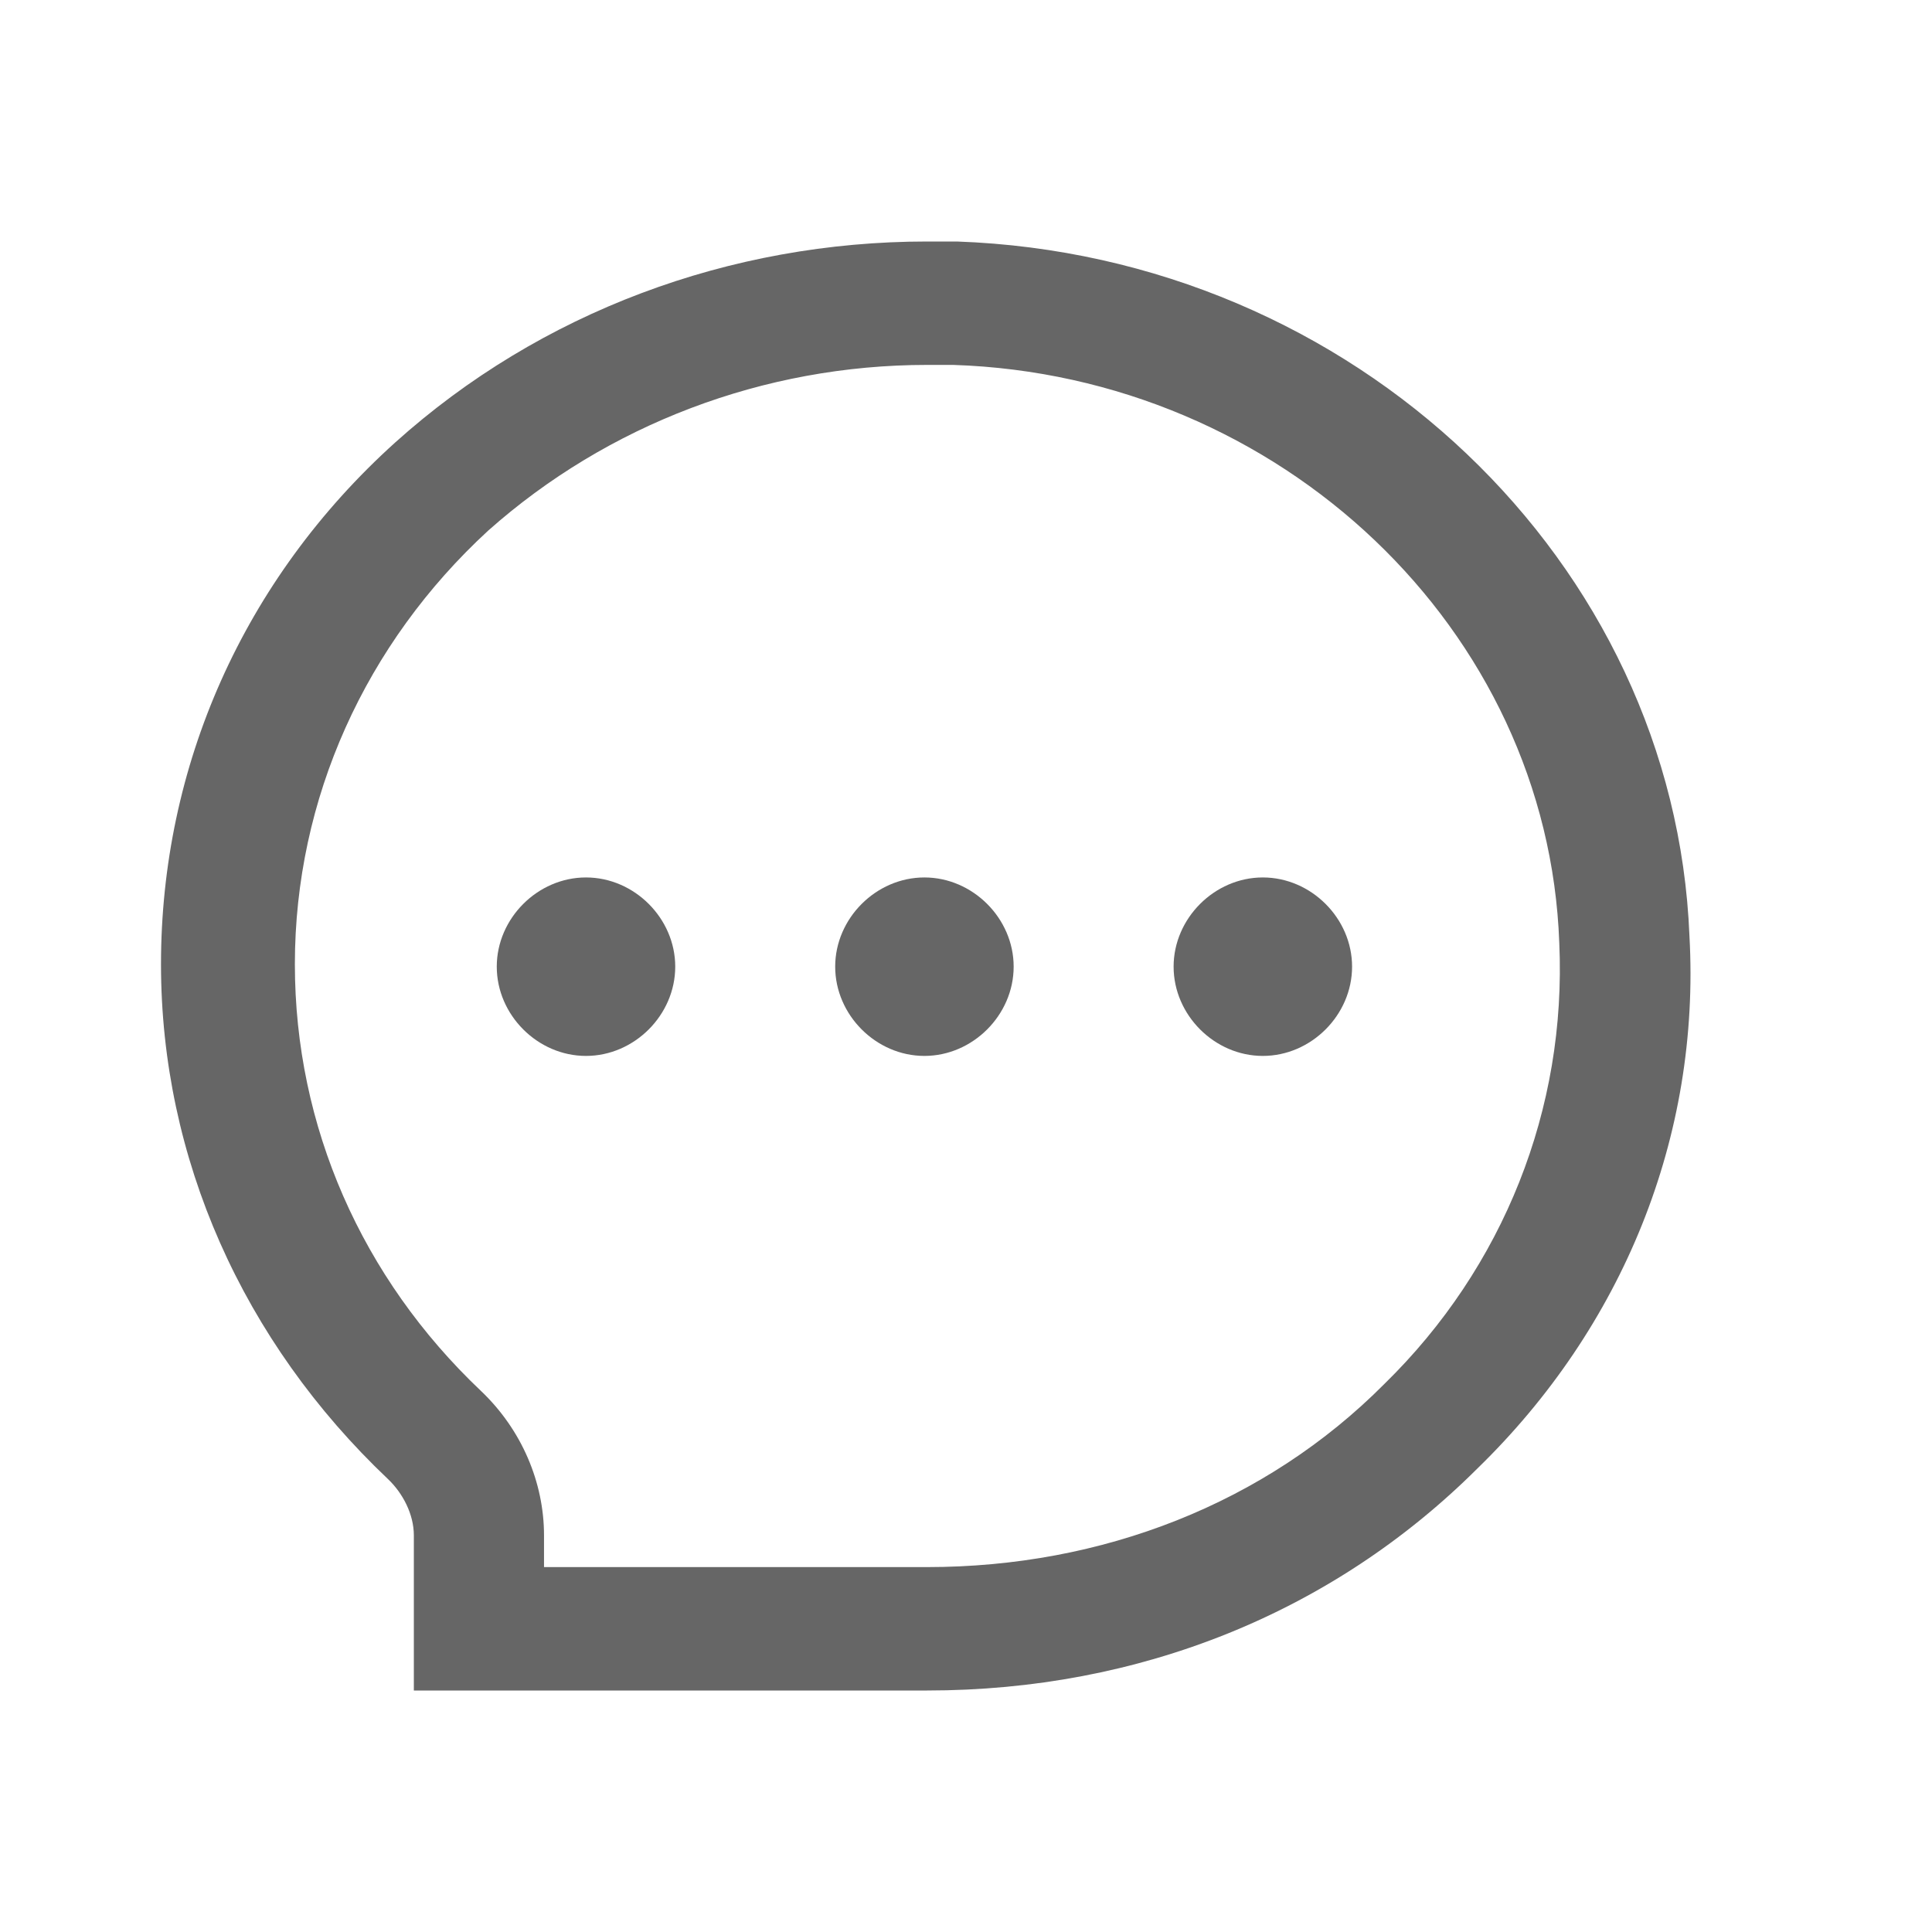
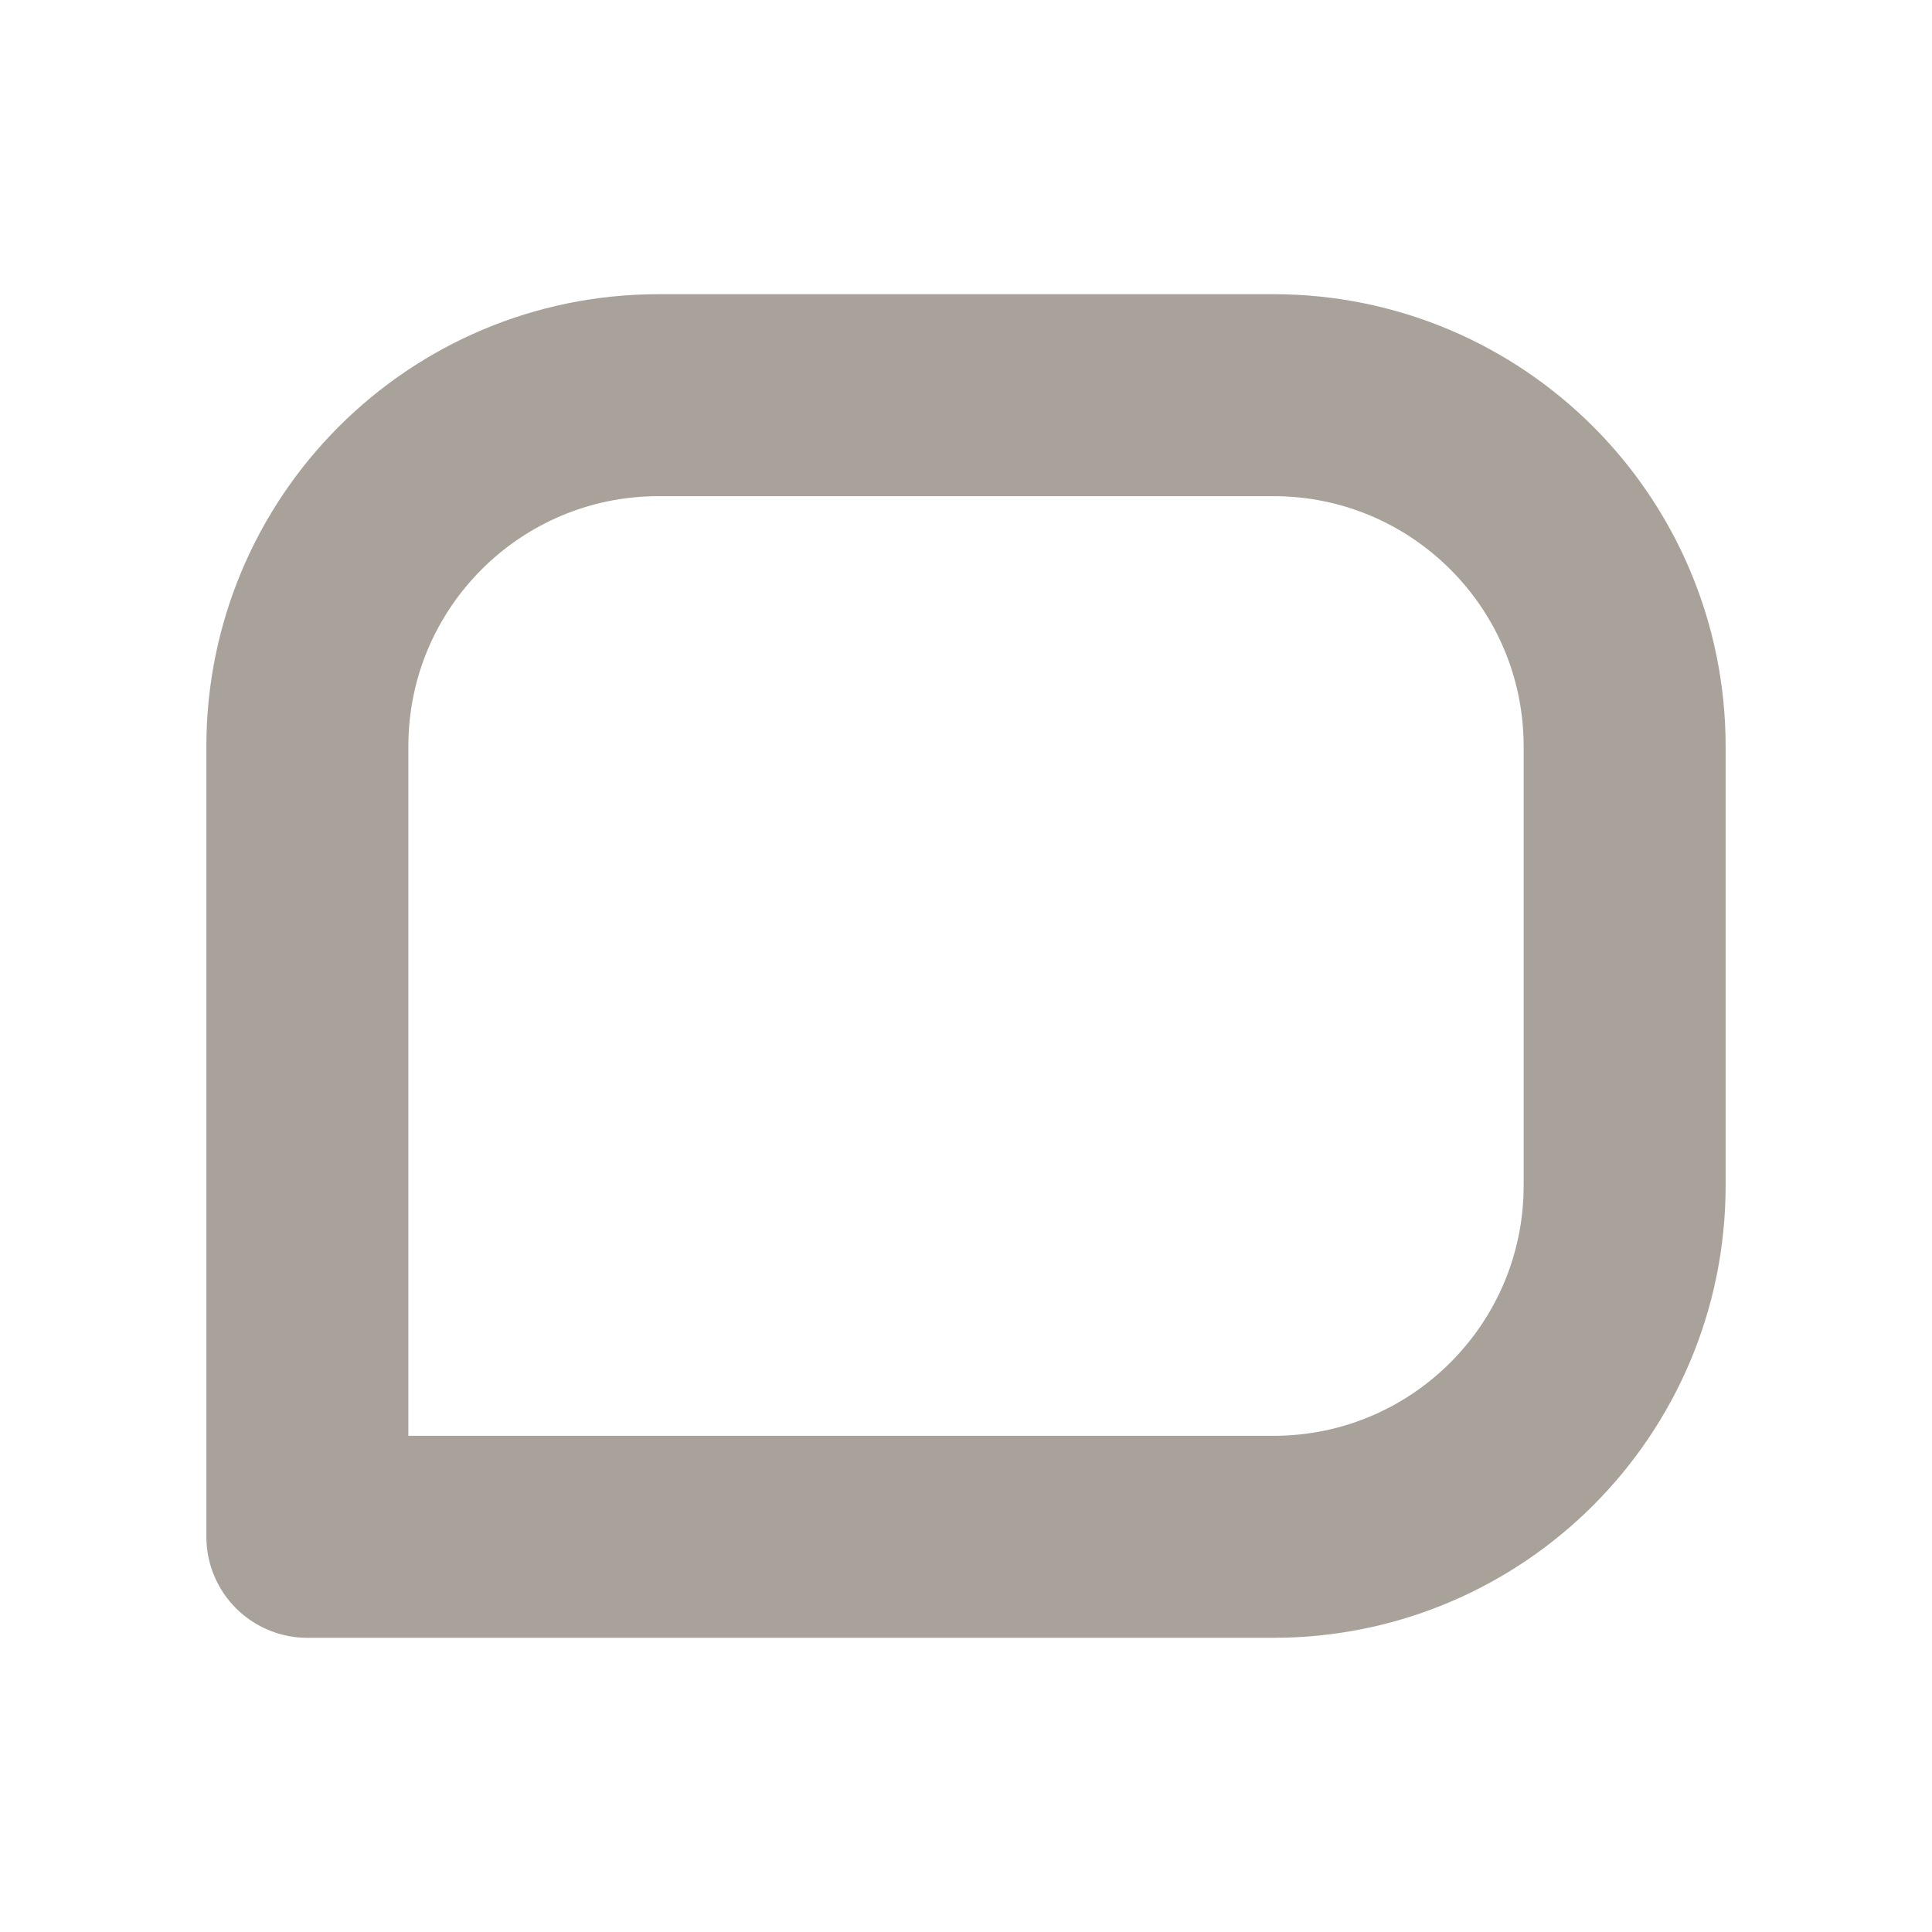
- <svg xmlns="http://www.w3.org/2000/svg" width="24" height="24" viewBox="0 0 24 24" fill="none">
-   <path d="M6.171 12.008C6.171 12.609 6.679 13.117 7.279 13.117C7.88 13.117 8.388 12.609 8.388 12.008C8.388 11.408 7.88 10.9 7.279 10.9C6.679 10.9 6.171 11.408 6.171 12.008ZM10.375 12.008C10.375 12.609 10.883 13.117 11.483 13.117C12.084 13.117 12.592 12.609 12.592 12.008C12.592 11.408 12.084 10.9 11.483 10.9C10.883 10.9 10.375 11.408 10.375 12.008ZM14.579 12.008C14.579 12.609 15.087 13.117 15.687 13.117C16.288 13.117 16.796 12.609 16.796 12.008C16.796 11.408 16.288 10.9 15.687 10.9C15.087 10.9 14.579 11.408 14.579 12.008Z" fill="#666666" />
-   <path d="M5.141 21H11.517C14.15 21 16.552 20.037 18.354 18.241C20.155 16.489 21.125 14.124 20.987 11.628C20.802 6.985 16.829 3.175 11.886 3H11.517C9.068 3 6.712 3.876 4.91 5.496C3.016 7.204 2 9.526 2 11.978C2 14.387 3.016 16.664 4.818 18.372C5.003 18.547 5.141 18.81 5.141 19.073V21ZM11.84 4.533C15.905 4.664 19.232 7.818 19.37 11.715C19.462 13.774 18.677 15.745 17.199 17.19C15.72 18.679 13.688 19.467 11.517 19.467H6.758V19.073C6.758 18.416 6.481 17.759 5.973 17.277C4.495 15.876 3.663 13.993 3.663 11.978C3.663 9.92 4.541 7.993 6.065 6.591C7.544 5.277 9.484 4.533 11.517 4.533H11.84Z" fill="#666666" />
+ <svg xmlns="http://www.w3.org/2000/svg" width="22" height="22" viewBox="0 0 22 22" fill="none">
+   <path d="M7.5 4.5H14.5C16.71 4.5 18.5 6.29 18.5 8.5V13.5C18.5 15.71 16.71 17.5 14.5 17.5H3.5V8.5C3.5 6.29 5.29 4.5 7.5 4.5Z" stroke="#A9A29B" stroke-width="2.3" stroke-linecap="round" stroke-linejoin="round" />
</svg>
